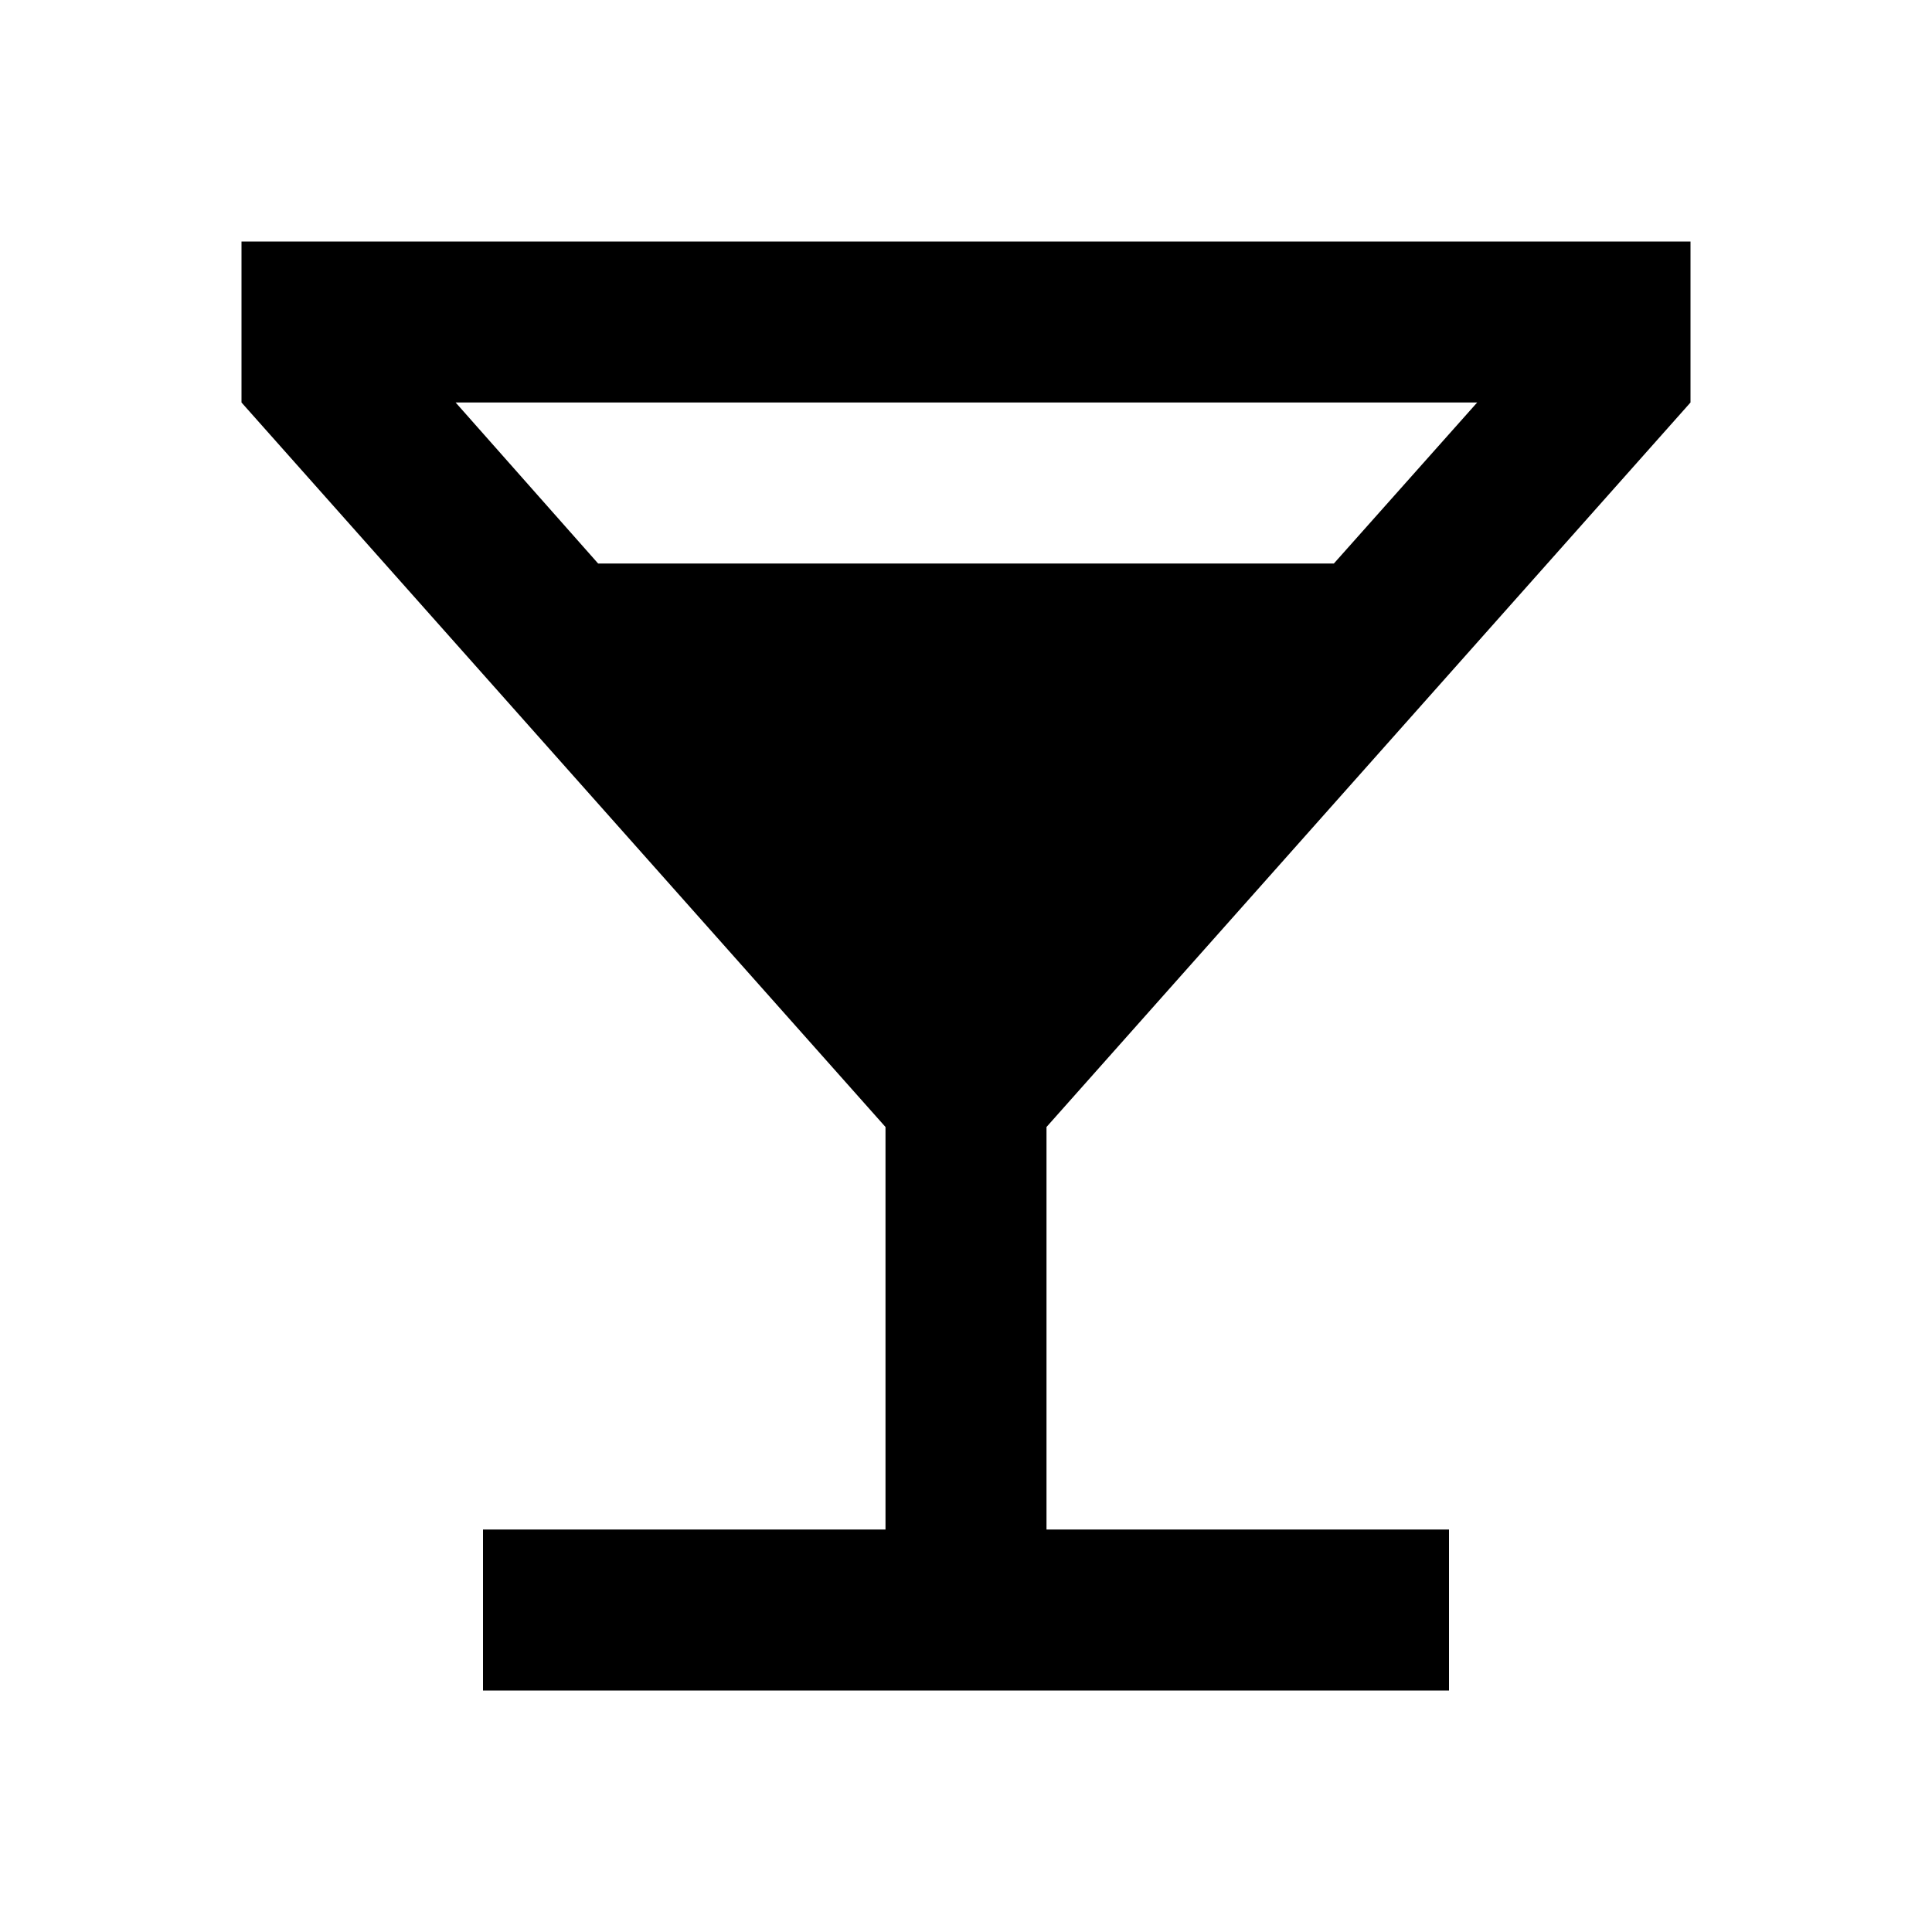
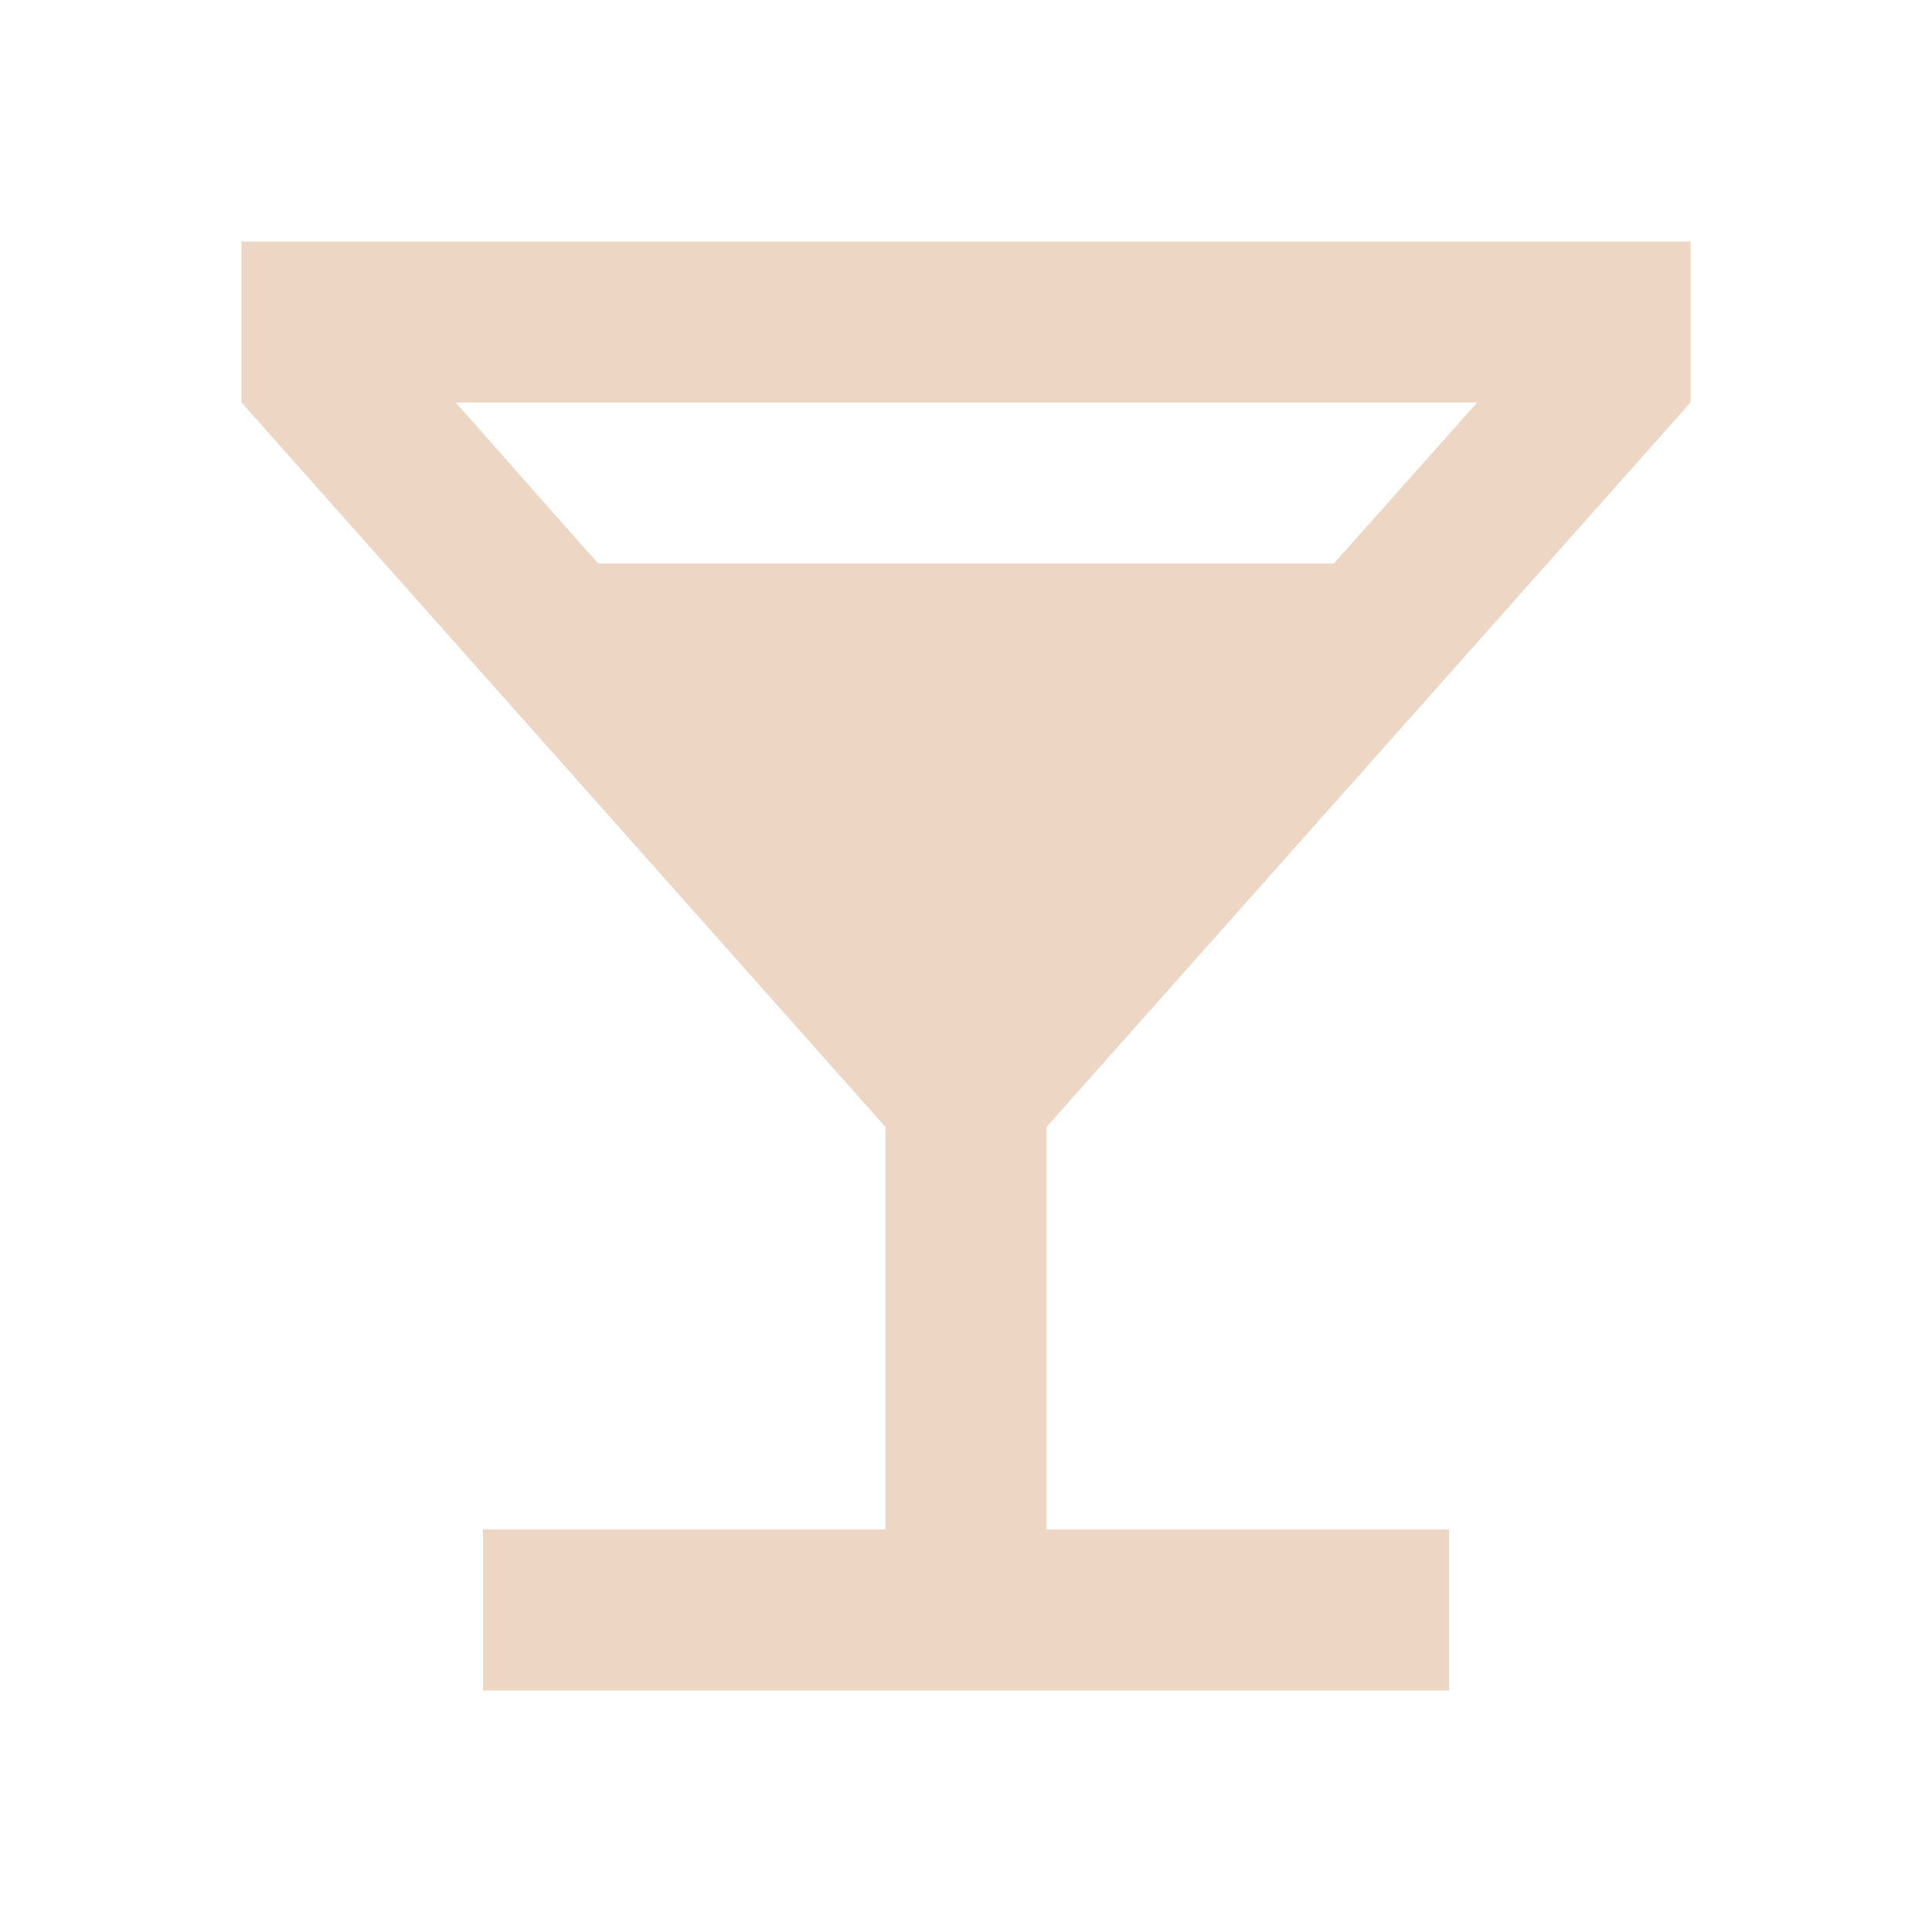
- <svg xmlns="http://www.w3.org/2000/svg" height="24px" viewBox="0 0 24 24" width="24px" fill="#000000">
+ <svg xmlns="http://www.w3.org/2000/svg" height="64px" viewBox="0 0 24 24" width="64px" fill="#edd6c4">
  <path d="M0 0h24v24H0z" fill="none" />
  <path d="M21 5V3H3v2l8 9v5H6v2h12v-2h-5v-5l8-9zM7.43 7L5.66 5h12.69l-1.78 2H7.43z" />
</svg>
